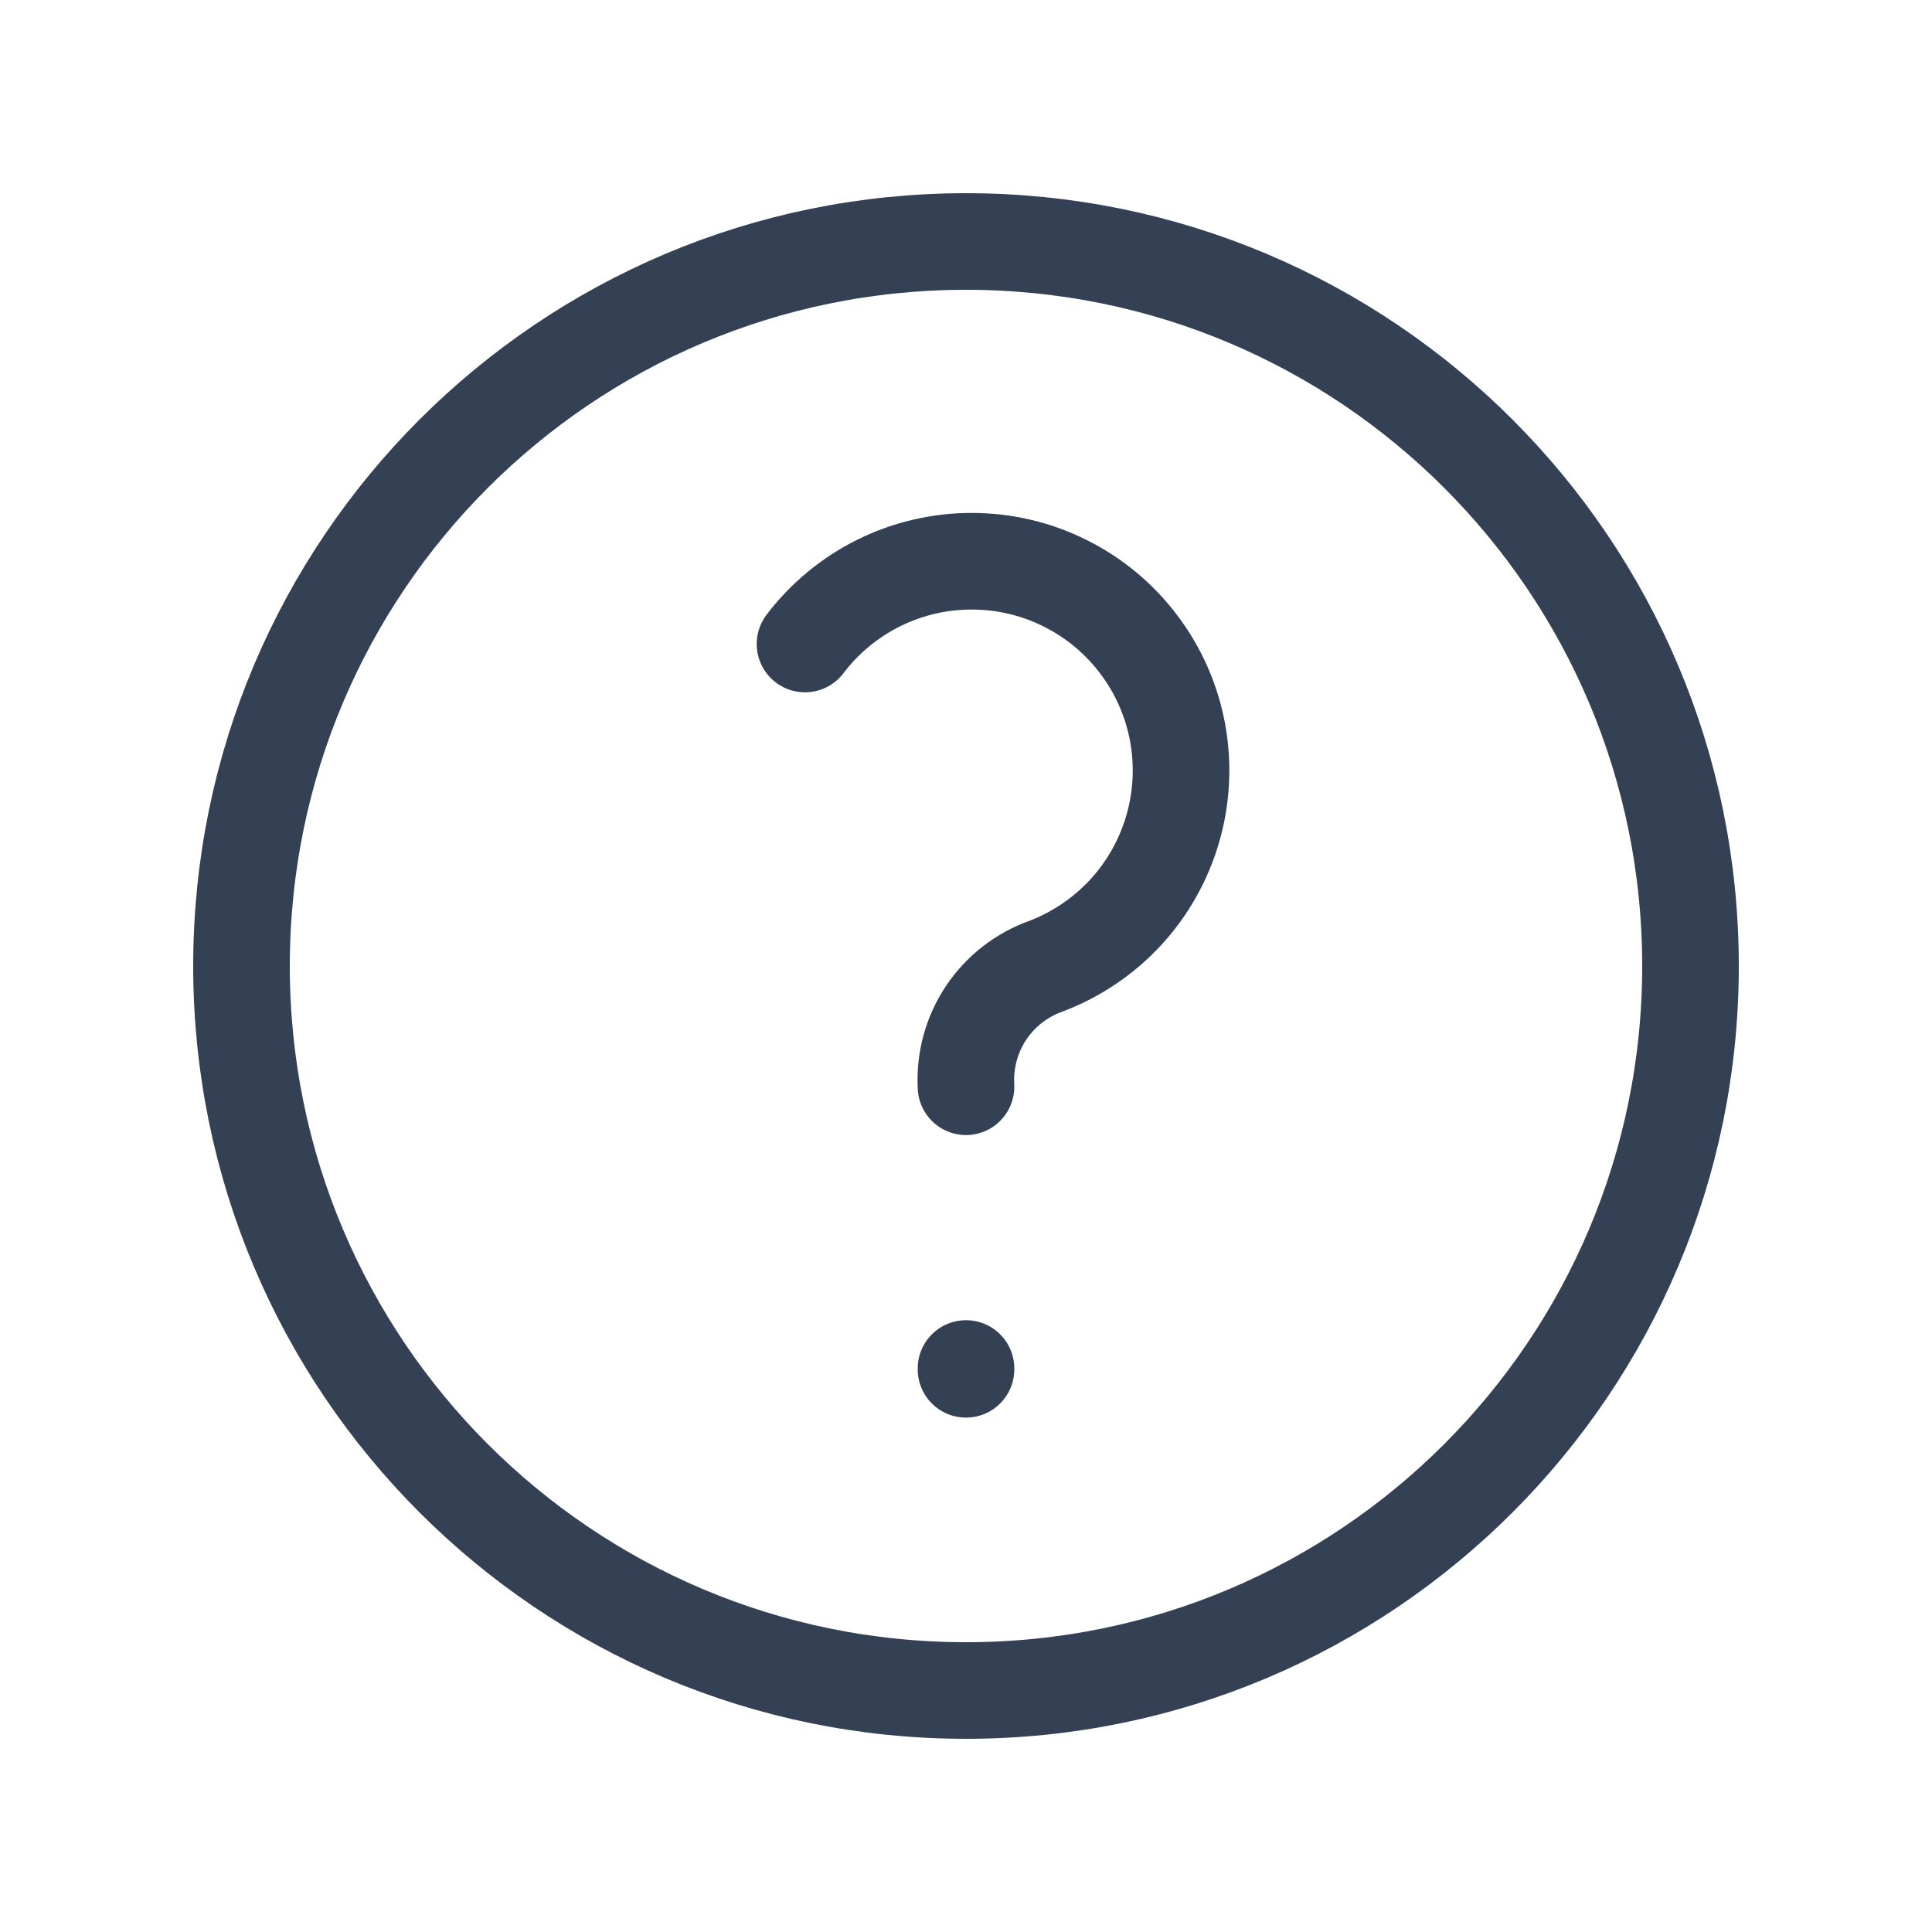
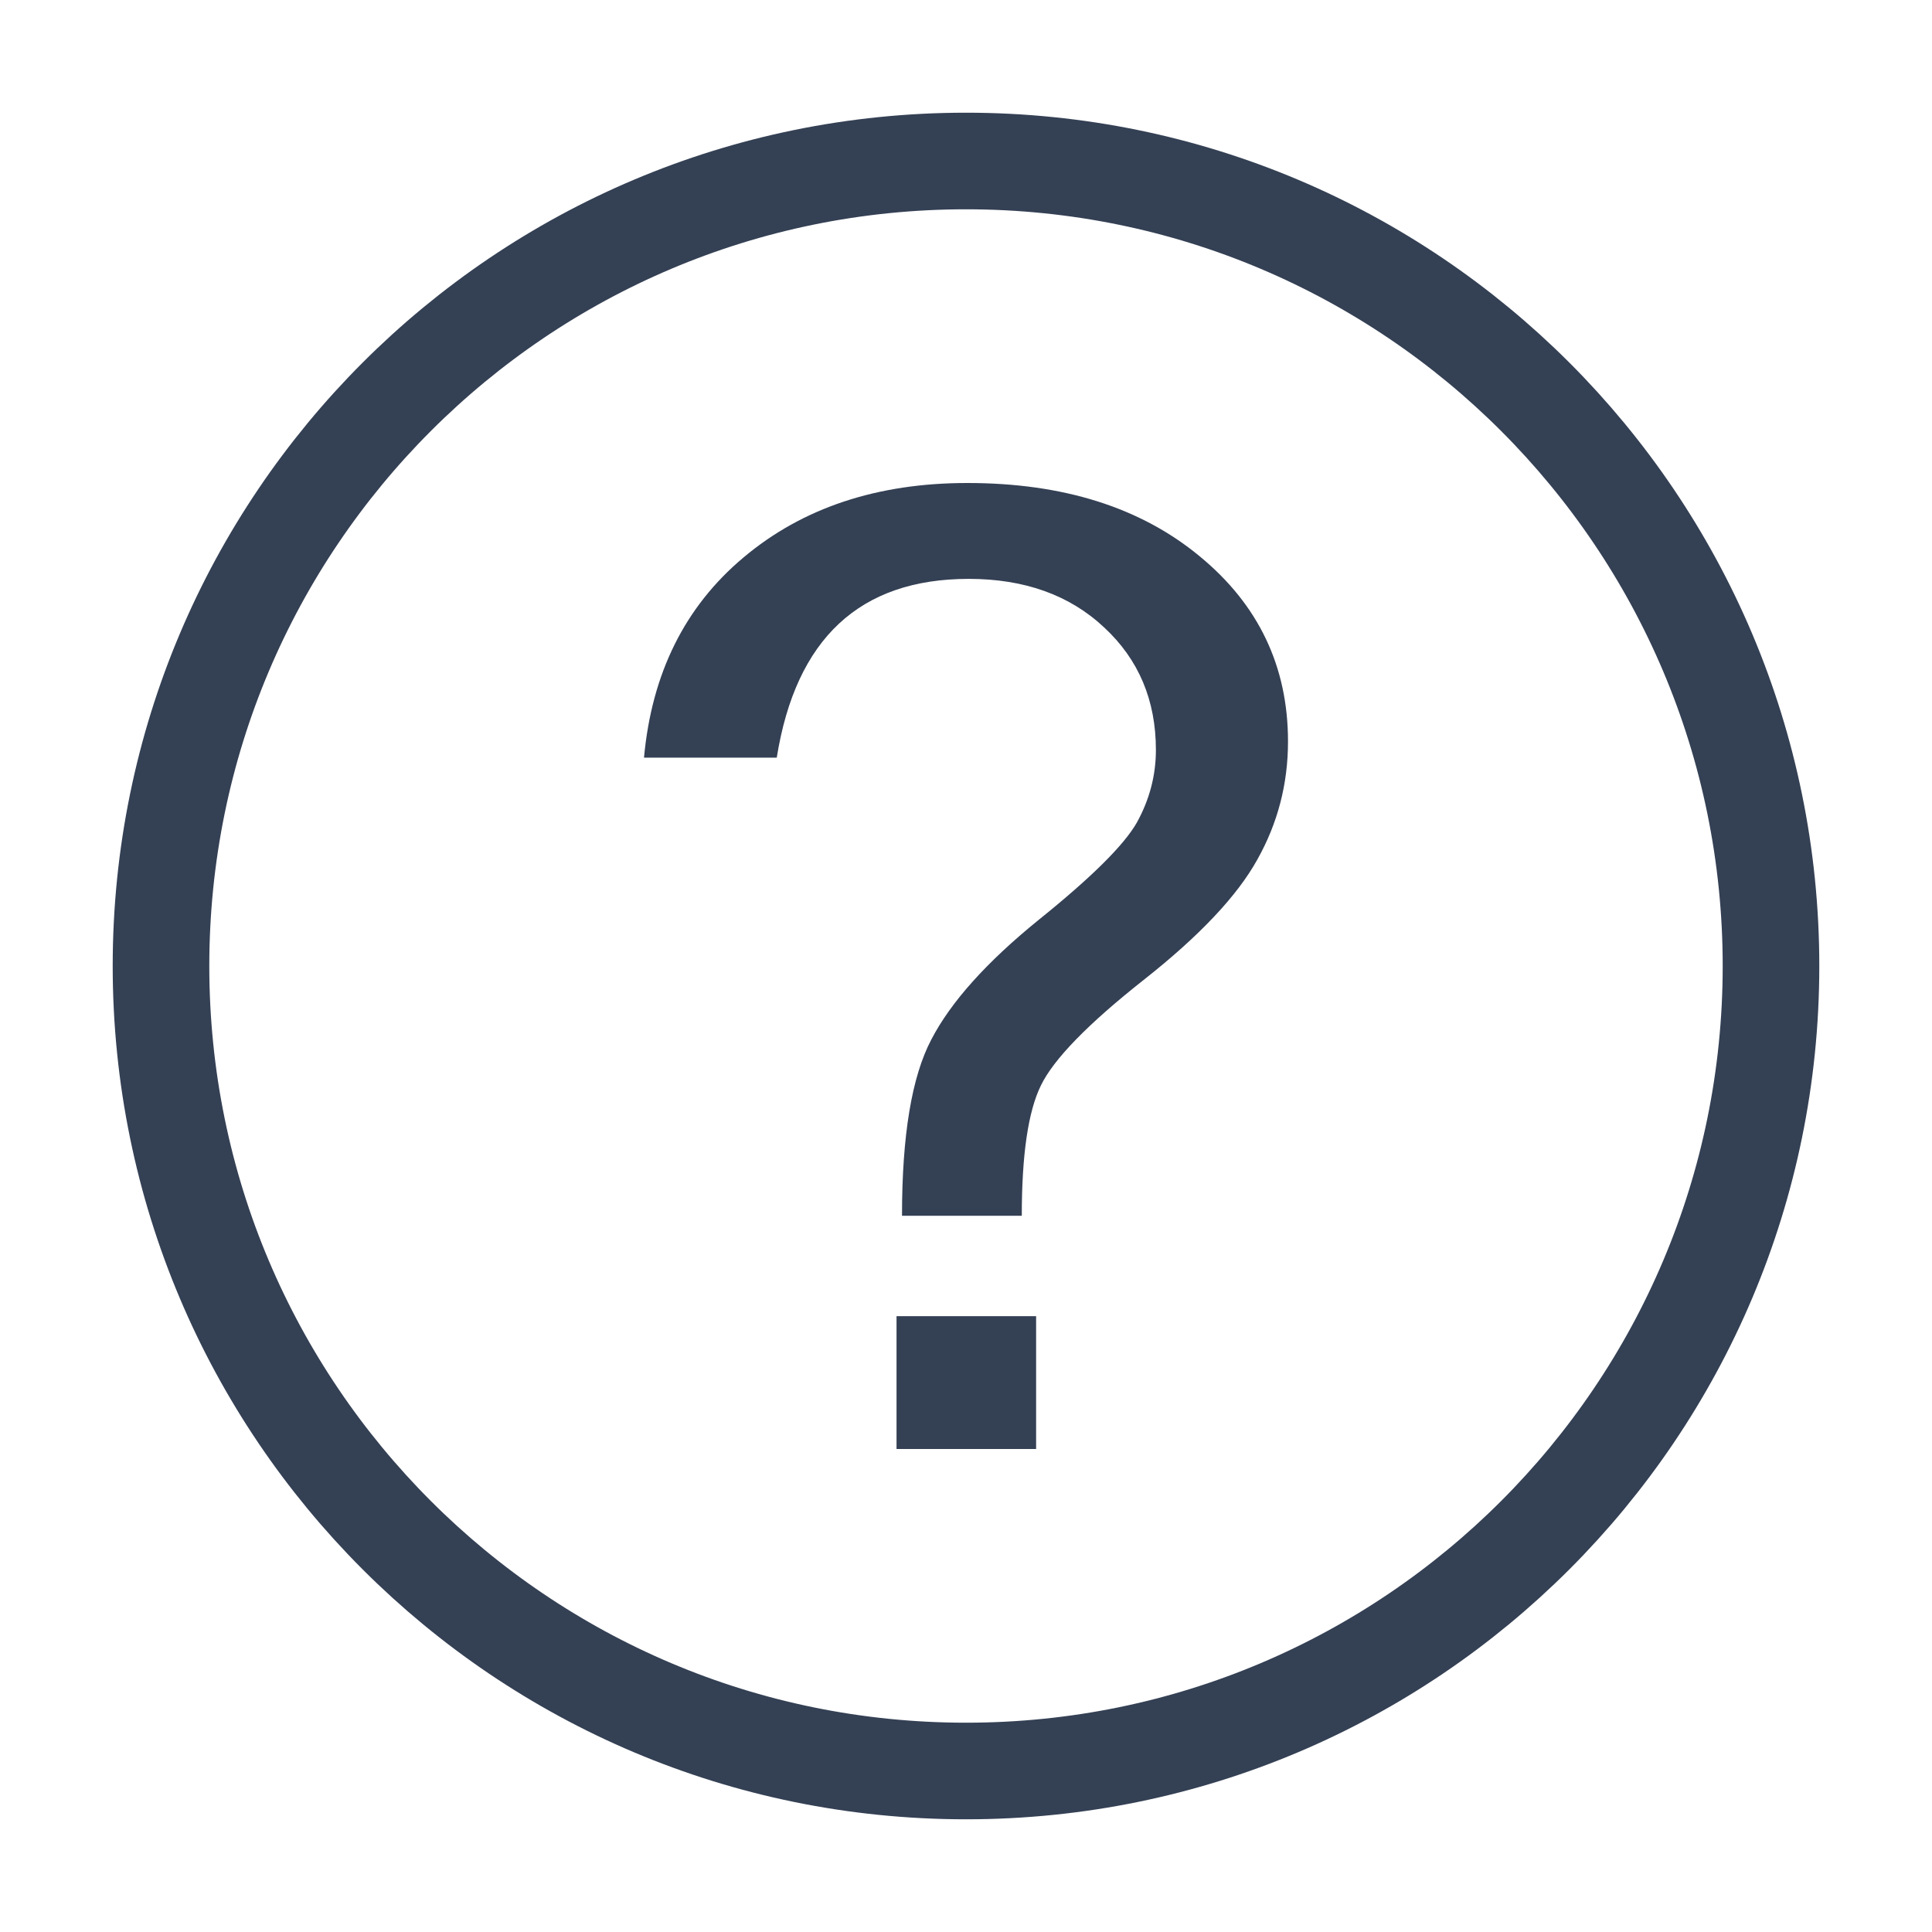
<svg xmlns="http://www.w3.org/2000/svg" width="24" height="24" viewBox="0 0 24 24" fill="none">
-   <path d="M12 17V17.01M12 13.5C11.982 13.175 12.069 12.854 12.249 12.583C12.43 12.312 12.693 12.108 13 12C13.376 11.856 13.713 11.627 13.986 11.331C14.258 11.035 14.458 10.679 14.569 10.293C14.681 9.906 14.701 9.499 14.629 9.103C14.556 8.707 14.393 8.333 14.151 8.012C13.91 7.69 13.597 7.428 13.237 7.248C12.878 7.067 12.481 6.973 12.079 6.972C11.676 6.97 11.279 7.063 10.918 7.241C10.558 7.42 10.243 7.679 10 8M21 12C21 16.971 16.971 21 12 21C7.029 21 3 16.971 3 12C3 7.029 7.029 3 12 3C16.971 3 21 7.029 21 12Z" stroke="#344054" stroke-width="1.2" stroke-linecap="round" stroke-linejoin="round" />
+   <circle cx="12" cy="12" r="10" stroke="#344054" stroke-width="1.2" />
+   <path d="M8 9.412C8.096 8.366 8.507 7.537 9.235 6.926C9.968 6.309 10.895 6 12.017 6C13.207 6 14.168 6.303 14.901 6.909C15.633 7.51 16 8.278 16 9.211C16 9.737 15.873 10.225 15.62 10.676C15.371 11.127 14.901 11.626 14.207 12.173C13.514 12.72 13.088 13.158 12.93 13.485C12.772 13.807 12.693 14.346 12.693 15.103H11.205C11.205 14.105 11.326 13.375 11.569 12.914C11.811 12.447 12.257 11.95 12.905 11.425C13.559 10.899 13.965 10.496 14.123 10.217C14.28 9.933 14.359 9.632 14.359 9.316C14.359 8.699 14.145 8.192 13.717 7.795C13.288 7.392 12.727 7.191 12.034 7.191C10.681 7.191 9.886 7.932 9.649 9.412H8ZM12.871 18H11.137V16.35H12.871V18Z" fill="#344054" />
</svg>
